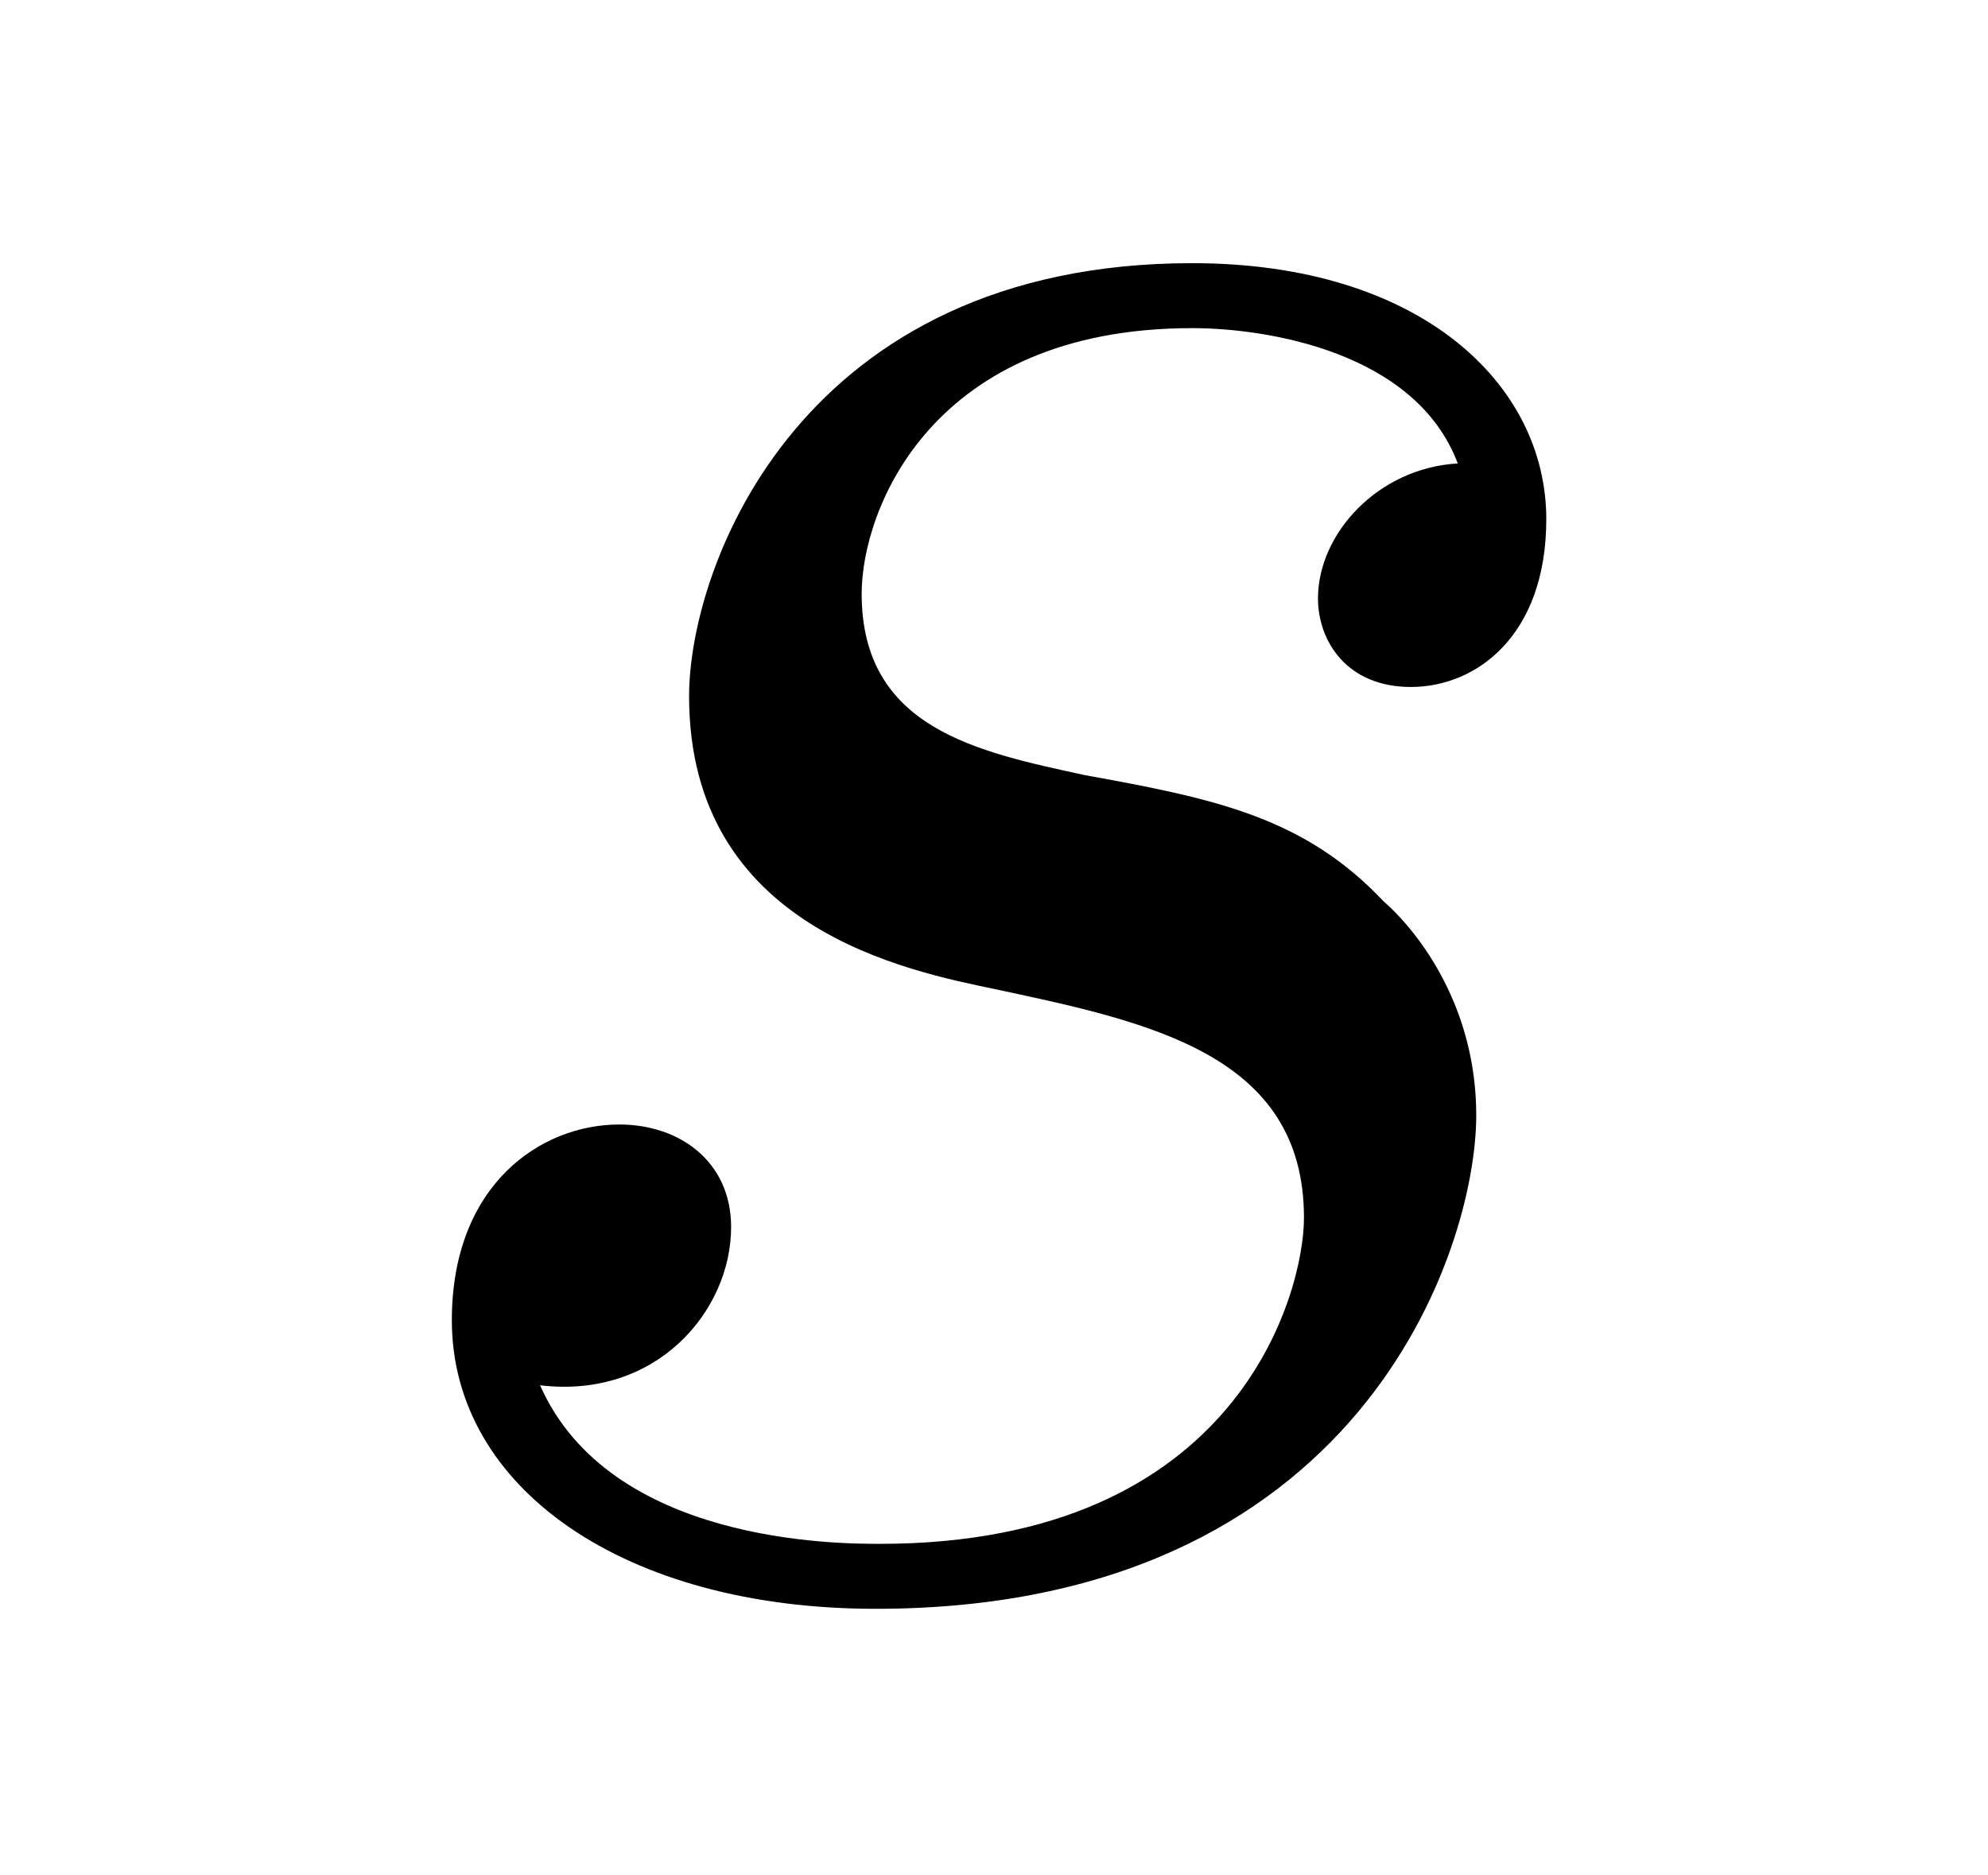
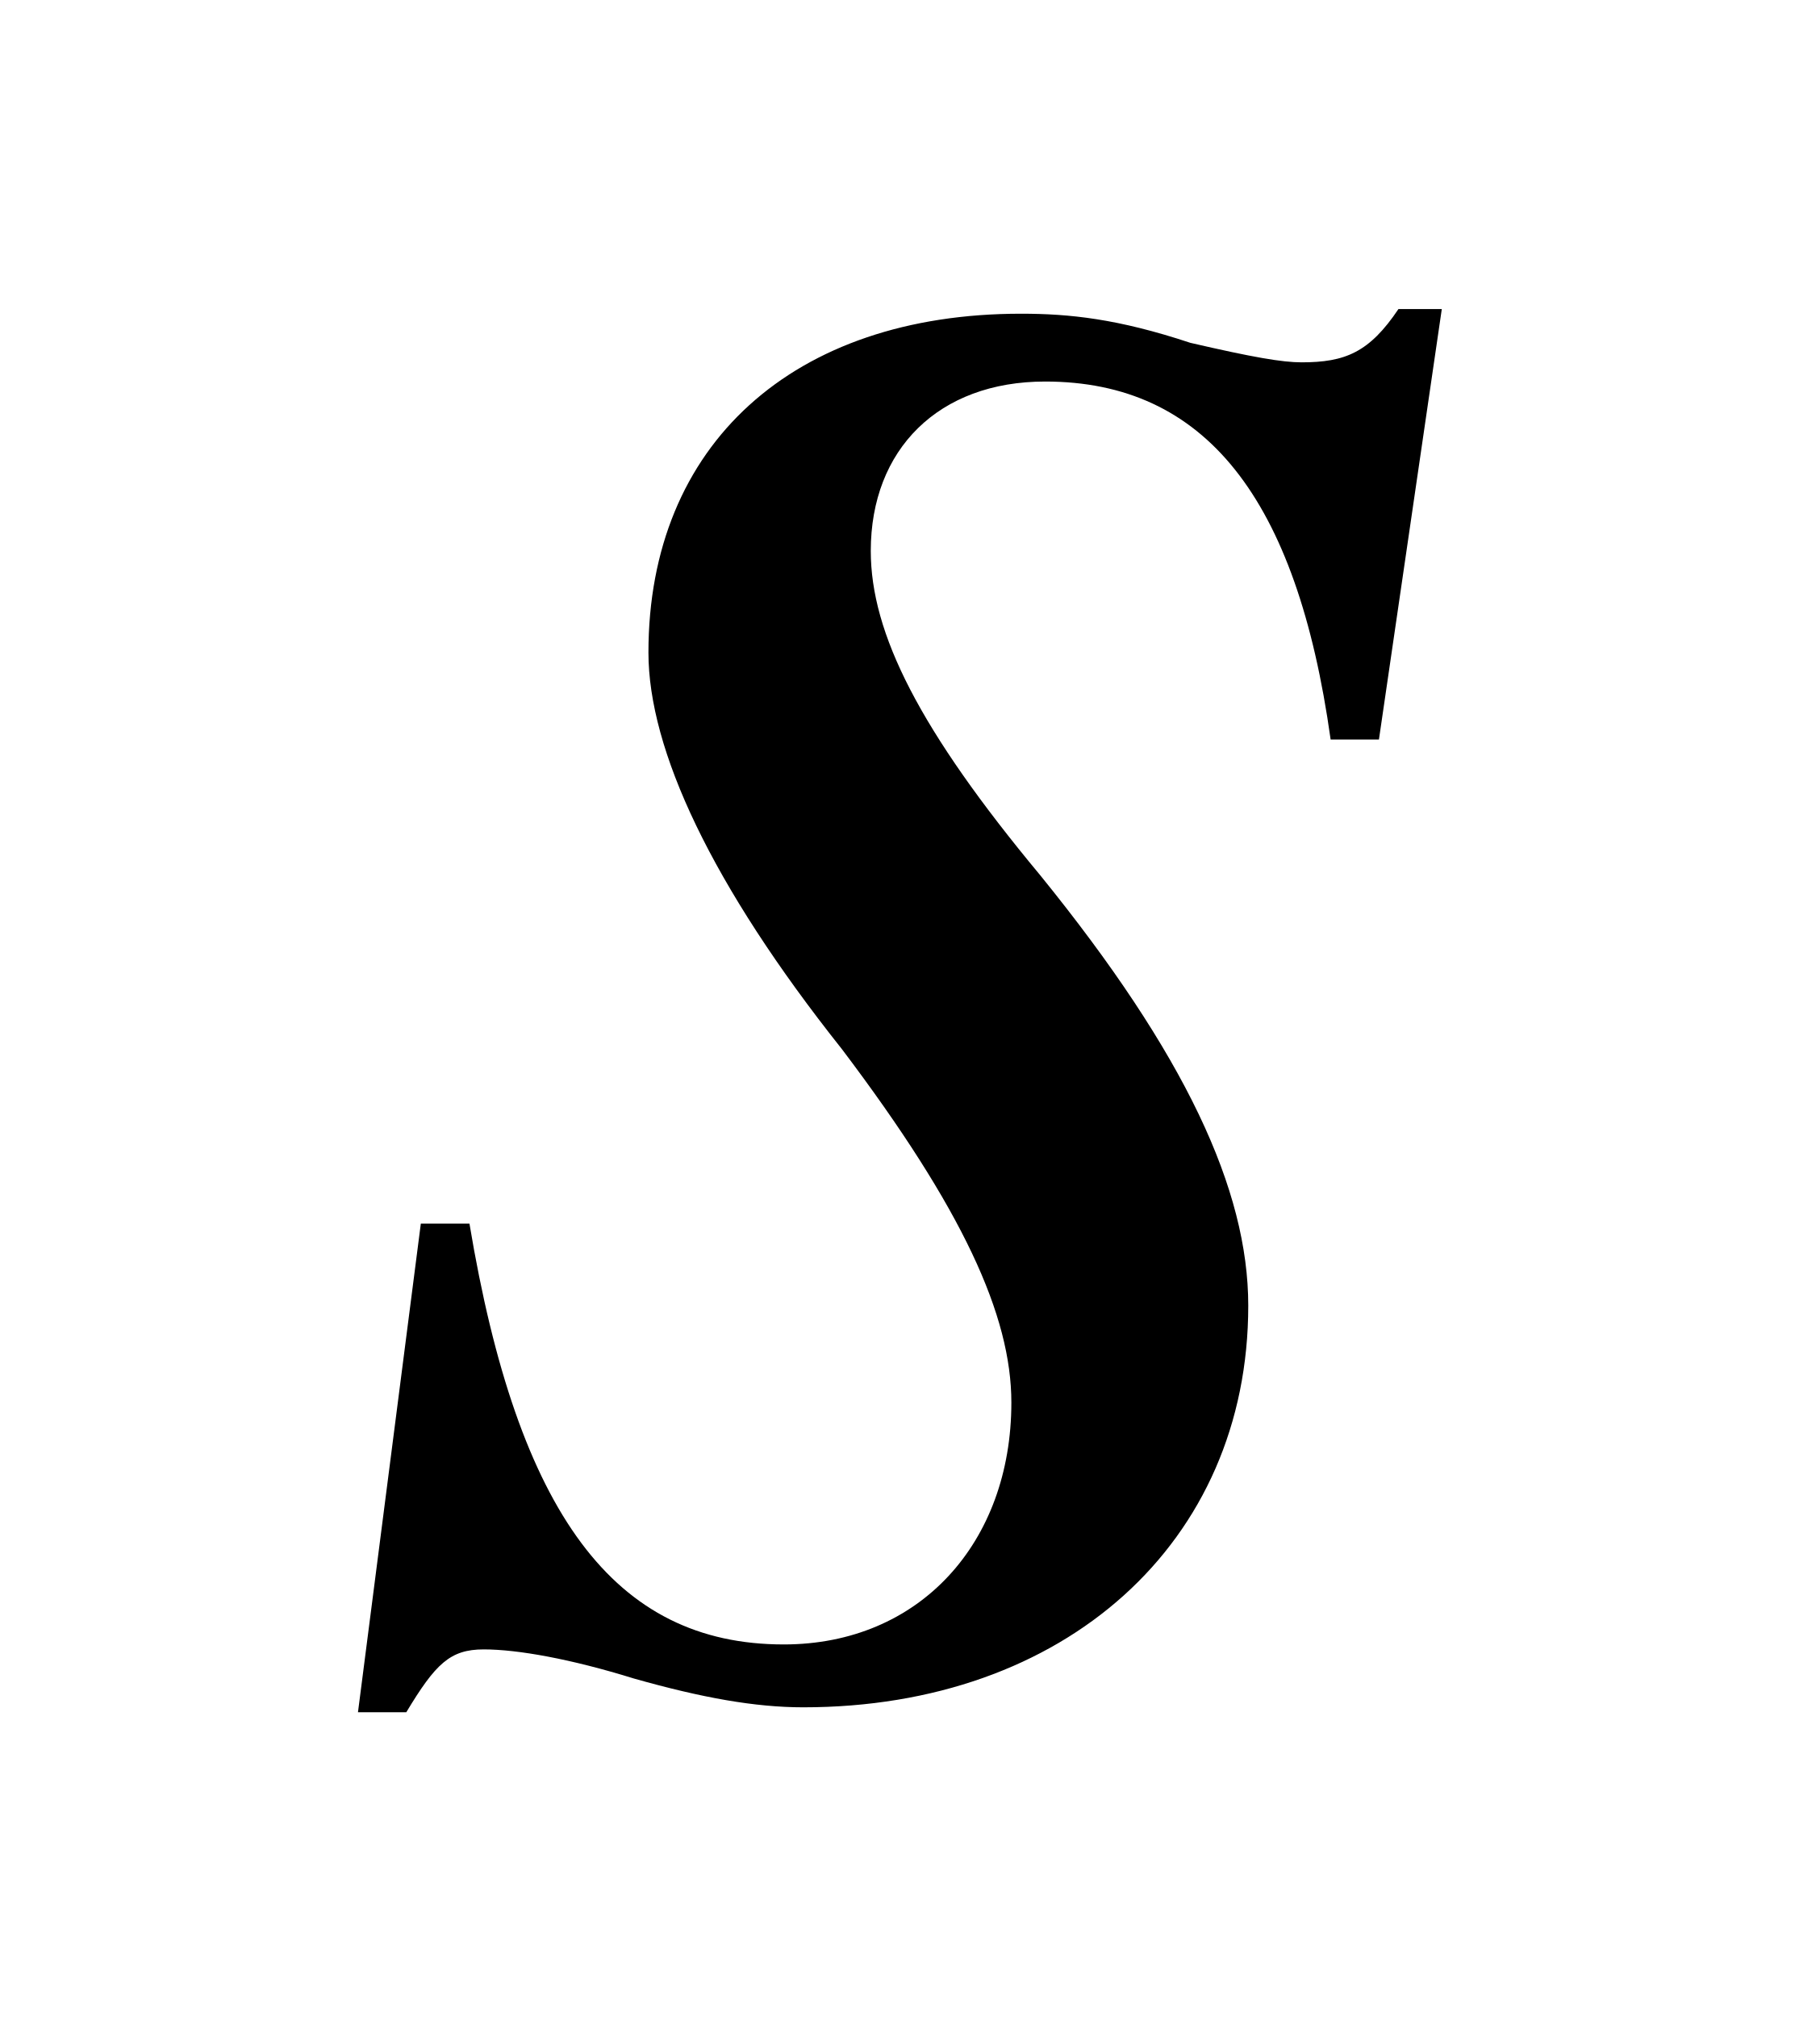
- <svg xmlns="http://www.w3.org/2000/svg" xmlns:xlink="http://www.w3.org/1999/xlink" viewBox="0 0 6.67 6.289" version="1.2">
+ <svg xmlns="http://www.w3.org/2000/svg" xmlns:xlink="http://www.w3.org/1999/xlink" viewBox="0 0 5.875 6.513" version="1.2">
  <defs>
    <g>
      <symbol overflow="visible" id="glyph0-0">
        <path style="stroke:none;" d="" />
      </symbol>
      <symbol overflow="visible" id="glyph0-1">
-         <path style="stroke:none;" d="M 3.891 -3.734 C 3.625 -3.719 3.422 -3.5 3.422 -3.281 C 3.422 -3.141 3.516 -2.984 3.734 -2.984 C 3.953 -2.984 4.188 -3.156 4.188 -3.547 C 4.188 -4 3.766 -4.406 3 -4.406 C 1.688 -4.406 1.312 -3.391 1.312 -2.953 C 1.312 -2.172 2.047 -2.031 2.344 -1.969 C 2.859 -1.859 3.375 -1.75 3.375 -1.203 C 3.375 -0.953 3.156 -0.109 1.953 -0.109 C 1.812 -0.109 1.047 -0.109 0.812 -0.641 C 1.203 -0.594 1.453 -0.891 1.453 -1.172 C 1.453 -1.391 1.281 -1.516 1.078 -1.516 C 0.812 -1.516 0.516 -1.312 0.516 -0.859 C 0.516 -0.297 1.094 0.109 1.938 0.109 C 3.562 0.109 3.953 -1.094 3.953 -1.547 C 3.953 -1.906 3.766 -2.156 3.641 -2.266 C 3.375 -2.547 3.078 -2.609 2.641 -2.688 C 2.281 -2.766 1.891 -2.844 1.891 -3.297 C 1.891 -3.578 2.125 -4.188 3 -4.188 C 3.25 -4.188 3.75 -4.109 3.891 -3.734 Z M 3.891 -3.734 " />
+         <path style="stroke:none;" d="M 0.359 -1.453 L 0.156 0.125 L 0.312 0.125 C 0.406 -0.031 0.453 -0.078 0.562 -0.078 C 0.672 -0.078 0.844 -0.047 1.047 0.016 C 1.266 0.078 1.438 0.109 1.594 0.109 C 2.438 0.109 3.031 -0.422 3.031 -1.188 C 3.031 -1.562 2.828 -2 2.359 -2.578 C 1.969 -3.047 1.812 -3.359 1.812 -3.625 C 1.812 -3.953 2.031 -4.172 2.375 -4.172 C 2.891 -4.172 3.188 -3.797 3.297 -3.016 L 3.453 -3.016 L 3.656 -4.406 L 3.516 -4.406 C 3.422 -4.266 3.344 -4.234 3.203 -4.234 C 3.141 -4.234 3.047 -4.25 2.844 -4.297 C 2.609 -4.375 2.453 -4.391 2.297 -4.391 C 1.562 -4.391 1.094 -3.969 1.094 -3.297 C 1.094 -2.984 1.297 -2.547 1.719 -2.016 C 2.109 -1.5 2.266 -1.156 2.266 -0.875 C 2.266 -0.422 1.969 -0.094 1.531 -0.094 C 0.984 -0.094 0.672 -0.516 0.516 -1.453 Z M 0.359 -1.453 " />
      </symbol>
    </g>
  </defs>
  <g id="surface1">
    <g style="fill:rgb(0%,0%,0%);fill-opacity:1;">
-       <use xlink:href="#glyph0-1" x="1" y="5.289" />
+       <use xlink:href="#glyph0-1" x="1" y="5.404" />
    </g>
  </g>
</svg>
